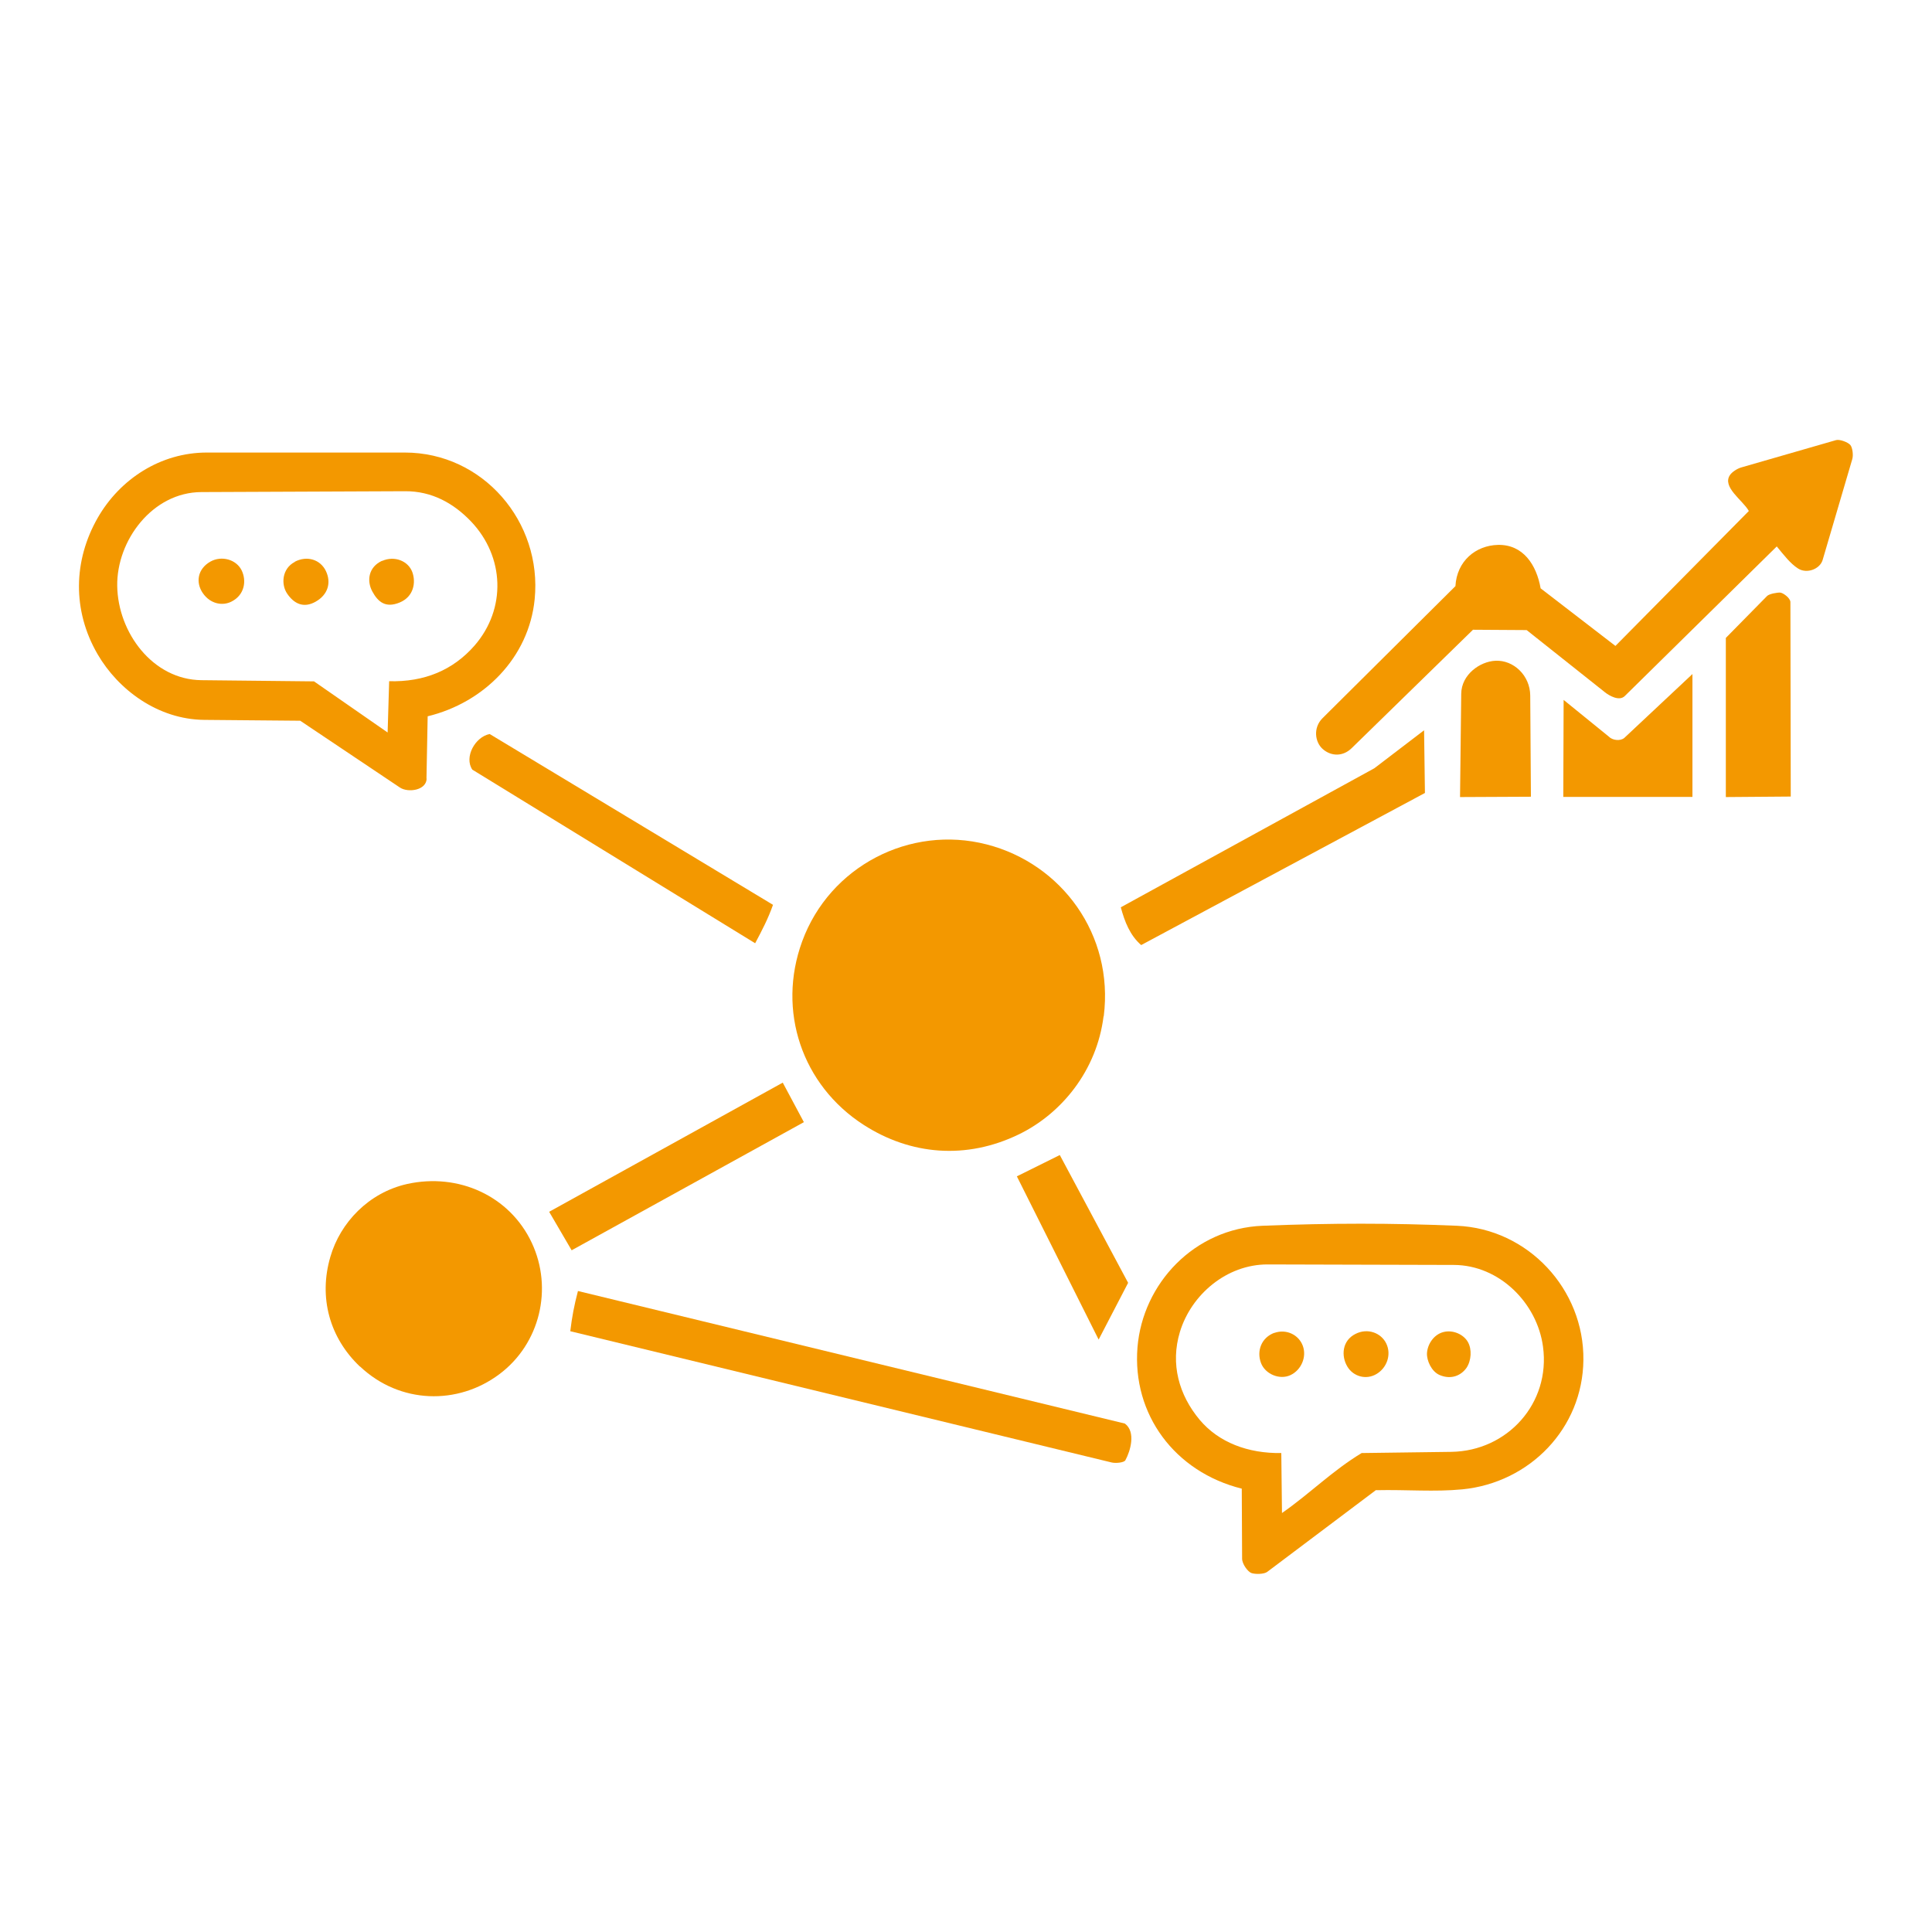
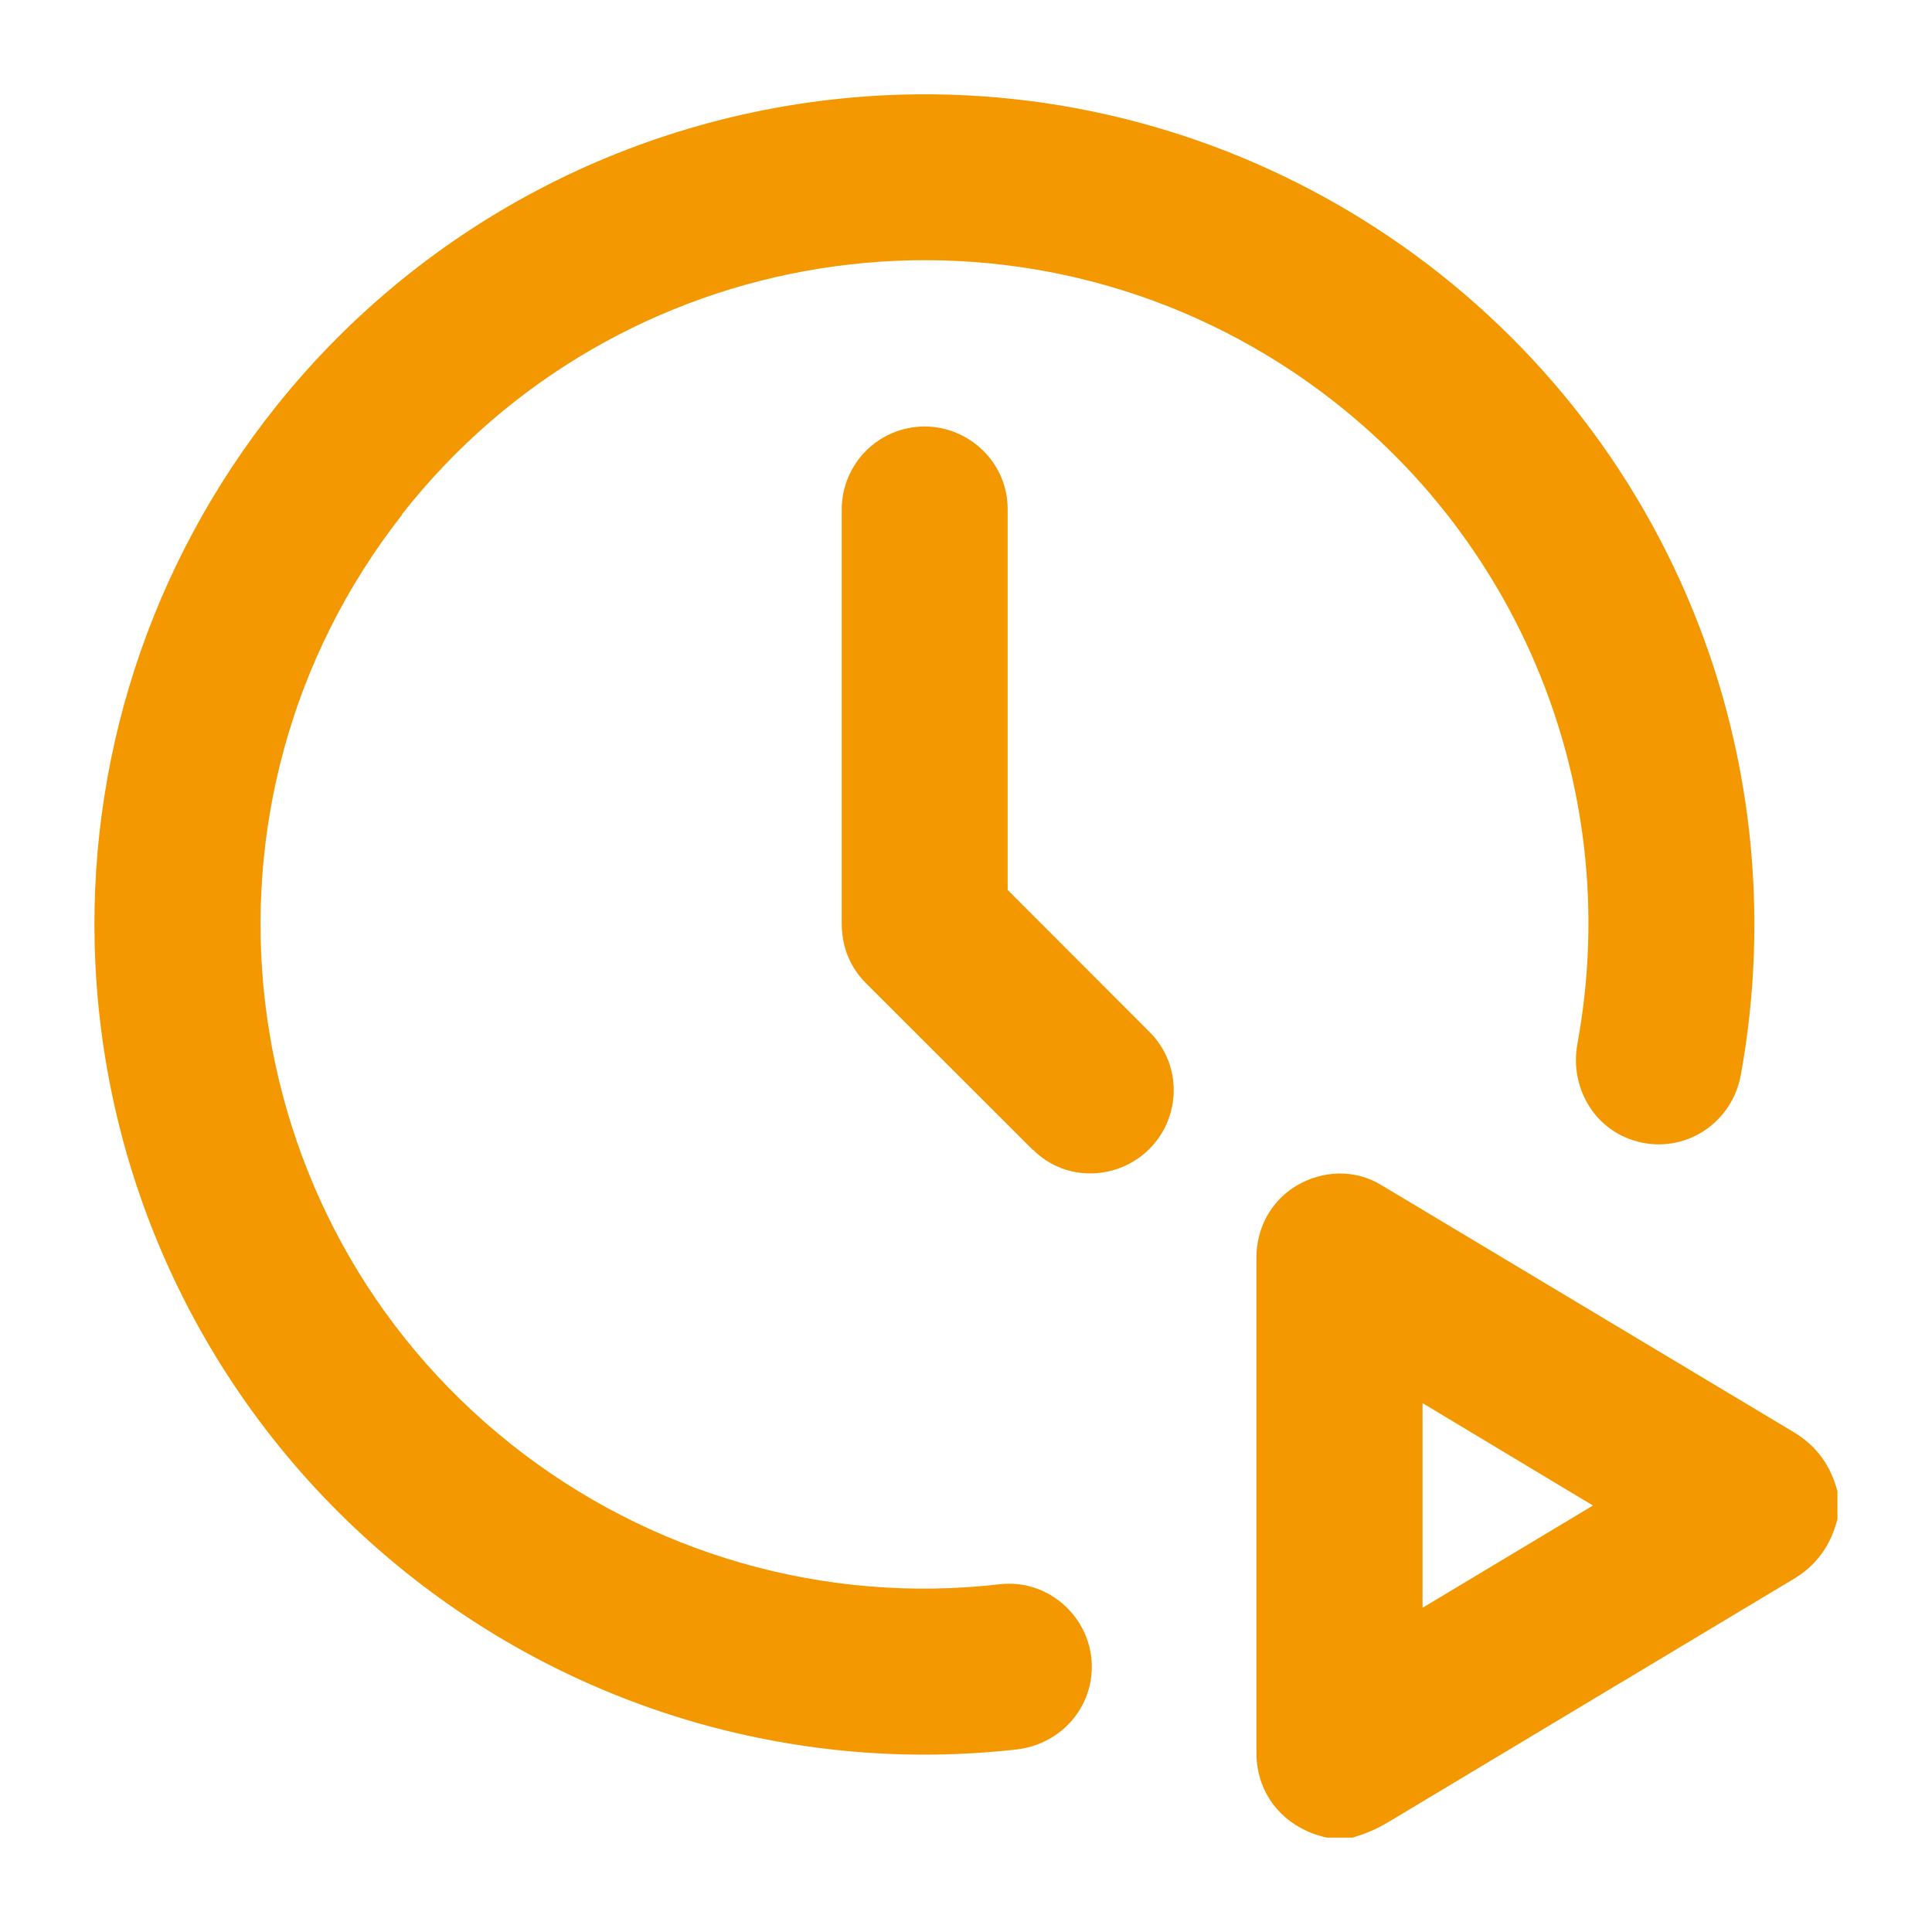
<svg xmlns="http://www.w3.org/2000/svg" id="_レイヤー_1" data-name="レイヤー_1" width="400mm" height="400mm" version="1.1" viewBox="0 0 1133.9 1133.9">
-   <g id="htGluN.tif">
+   <g id="_x31_NXRsZ">
    <g>
-       <path d="M647.7,596.4c-4,32.1-24.8,57.2-49.6,69.3-31,15.1-63.7,12.2-91.2-5.5-36.2-23.3-51-67-36.1-107.7,16.1-44,63.2-68.5,108.3-56.9,44,11.3,74.7,53,68.7,100.8Z" fill="#f39800" />
-       <path d="M807.6,874.5l-63.8,48c-1.9,1.5-7.3,1.5-9.4.7s-5.4-5.3-5.4-8.4l-.2-41.1c-39.3-9.8-64.4-43.6-61.2-83,3.1-37.4,33.3-69.7,73.5-71.3s75.4-1.6,113.8,0c42,1.7,74.9,37.4,74.4,78.8-.4,40.1-31.5,72-71,75.9-16.6,1.6-32.4.1-50.7.5ZM799.1,852.8l52.7-.7c32.9-.5,58.3-28.5,53.8-61.7-3.4-25.6-25.6-47.9-52.3-48l-109.4-.3c-23.9,0-44.7,17.6-51.4,39.6-5.7,18.8-.6,37,11.6,51.6,11.2,13.3,28.4,19.8,47.9,19.5l.4,35.2c16-11.1,29.7-24.9,46.6-35.1Z" fill="#f39800" />
-       <path d="M250.4,456.9c-.1,7-10.9,8.5-15.7,5.3l-58.5-39.2-56.4-.5c-27.2-.3-50.4-17.7-62.5-38.5-15-25.8-14.2-55.1,0-80,13.1-22.9,37-38.4,64.1-38.4h116.2c45.8,0,80.7,40.6,76.2,86.1-3.4,34.3-29.8,60.7-62.8,68.7l-.7,36.6ZM228.2,399.8c21,.6,37.8-6.6,50.3-20.9,18.8-21.6,17.6-52.2-2-72.8-10.3-10.8-23.1-17.9-38.8-17.8l-119.5.5c-28.8.1-49.8,28.5-49.4,55.1.4,27.3,20.8,55,49.4,55.3l66.1.7,43.2,30,.9-30.1Z" fill="#f39800" />
-       <path d="M864.4,369.7l-71.1,69.4c-5.1,5-12,4.9-17,.5-4.6-4.1-5.7-12.5-.1-18.1l78-77.5c.8-14.7,11.9-23.9,25-24.2,14.8-.3,22.6,11.8,25,25.5l43.9,33.8,78.3-79.2c-3.5-6.3-16-14.1-11-21.2,1.1-1.6,4.1-3.7,6.7-4.4l55.5-16c2.2-.6,7.1,1.3,8.4,2.9s1.8,6.1,1.1,8.3l-17.4,59.2c-1.6,5.3-9.3,8.3-14.5,4.9-4.5-2.9-8.3-7.9-12.4-12.9l-89.2,87.8c-3.2,3.2-9.1-.1-11.9-2.4l-45.7-36.3-31.6-.2Z" fill="#f39800" />
-       <path d="M211.3,802.1c-17.9-16.9-24.4-40.7-17.4-64.5,5.8-20,22.4-37.6,45-42.7,30.2-6.7,60.3,7,73.2,34.5,12.6,26.9,4.8,59.3-19,77.1-24.4,18.3-58.4,17.6-81.8-4.5Z" fill="#f39800" />
-       <path d="M660.2,835.5c6.6,4.9,3.2,16.2.3,21.5-.8,1.5-5.9,1.9-8.2,1.3l-317.6-77c1-8.4,2.3-15.2,4.5-23.6l321,77.8Z" fill="#f39800" />
-       <path d="M669.8,554.7c-6.6-5.7-9.7-13.7-12-22.2l148.8-81.6,29.2-22.3.5,36.8-166.6,89.3Z" fill="#f39800" />
-       <path d="M453.7,531c-2.9,8.2-6.4,14.9-10.5,22.6l-166-101.9c-4.9-7.3,1.6-19.2,10.2-20.9l166.2,100.2Z" fill="#f39800" />
-       <path d="M1051,467.5l-38.1.3v-93.4c0,0,24.2-24.6,24.2-24.6,1.3-1.3,6-2.1,7.7-2s6,3.2,6,5.6l.2,114.1Z" fill="#f39800" />
-       <polygon points="471.8 658.6 335.5 733.8 322.3 711.2 459.4 635.4 471.8 658.6" fill="#f39800" />
-       <path d="M917.6,410.7l26.6,21.6c2.1,2.2,6.7,2.8,9.1.8l40-37.5v72.1c.1,0-75.8,0-75.8,0l.2-57Z" fill="#f39800" />
-       <path d="M898.5,467.6l-41.6.2.7-60.6c.1-11.3,11-19,20.1-19.4,10.6-.5,20.3,8.6,20.4,20.4l.4,59.4Z" fill="#f39800" />
-       <polygon points="644.8 786.2 596.8 690.4 622 677.9 662.1 752.9 644.8 786.2" fill="#f39800" />
-       <path d="M795.5,782.9c7.2-3.7,15.1-.6,18.1,5.6,3.1,6.4.5,14.2-5.7,17.9s-13.7,1.4-17.1-4.3c-3.8-6.3-3.1-15.3,4.7-19.2Z" fill="#f39800" />
-       <path d="M747.9,782.3c7.1-2.5,14.3,1.1,16.7,7.5,2.5,6.7-1,14.4-7.3,17.3s-14.7-.6-17.2-7.1c-2.7-7.1.2-15,7.9-17.8Z" fill="#f39800" />
-       <path d="M844.9,807c-4.8-2.1-7.6-8.5-7.4-12.8.3-5.2,3.9-10.9,9.6-12.4s11.9,1.4,14.4,5.8,2,11-.8,15.2c-3.2,4.5-9,7.1-15.8,4.2Z" fill="#f39800" />
-       <path d="M123.5,329.6c6.6-3.7,15.2-1.2,18.3,5.1,3,6.1,1.8,14.4-5.8,18.3-5.3,2.8-12.5,1.5-16.9-4.8s-3.2-14.3,4.4-18.6Z" fill="#f39800" />
-       <path d="M224.3,329.2c7.2-3.2,15.3,0,17.7,6.6,2.2,6.1.8,14.4-7.4,17.8s-12.7-.2-16.1-6.5-2.2-14.4,5.8-18Z" fill="#f39800" />
-       <path d="M173,329.7c7.2-3.8,15.1-1.3,18.3,5.5s1.2,13.8-6,17.9-12.8,1.1-16.7-4.6c-3.8-5.5-3.1-14.8,4.4-18.7Z" fill="#f39800" />
+       <path d="M1078.4,875.6v16c-3.8,14.8-11.7,26.6-25.2,34.8l-237.7,142.6c-7.4,4.5-14.1,7.3-21.8,9.5h-15c-24.2-5.3-41.4-24.4-41.3-50.1v-290.4c0-18,9.3-33.7,23.5-42.1,15.3-9.1,34.2-9.8,49.6-.5l242.2,145.1c13.8,8.3,22,20.1,25.8,35.2ZM934.9,883.6l-100-60.1v120.1s100-60,100-60Z" fill="#f39800" />
+       <path d="M236,302.1c-132.3,168.7-103.5,412.6,64.2,545.7,80.9,64.2,183.7,93.9,286.6,82,27.2-3.1,50.9,17.2,53.7,43.2,2.9,27.4-17,50.8-44.1,53.8-126.4,14.1-252.7-21.8-352.7-99.6-112.2-87.3-180.7-218.6-187.7-361-5.8-118.7,31.9-234.9,106.2-327.9,87.5-109.4,217.3-175.6,357.4-182.4,202.2-9.7,390.7,107.7,470.8,294.7,37.7,88,48.5,185.6,31.3,280.3-5,27.4-30.9,45.1-57.6,39.8-27.2-5.4-43.2-31.5-38.3-58.2,28.2-153.1-37.4-307.4-166.4-393.9-168.9-113.2-397.4-77.4-523.5,83.3Z" fill="#f39800" />
+       <path d="M606.2,674.9l-98-97.9c-9.5-9.5-14.2-21.6-14.2-35.2v-242.5c0-27.4,21.9-48.9,48.6-49,26.2,0,48.8,21.2,48.8,48.4v223.6s83.4,83.5,83.4,83.5c19.1,19.1,18.4,49.7,0,68.3-18.3,18.5-49.1,20.1-68.5.7Z" fill="#f39800" />
    </g>
  </g>
</svg>
